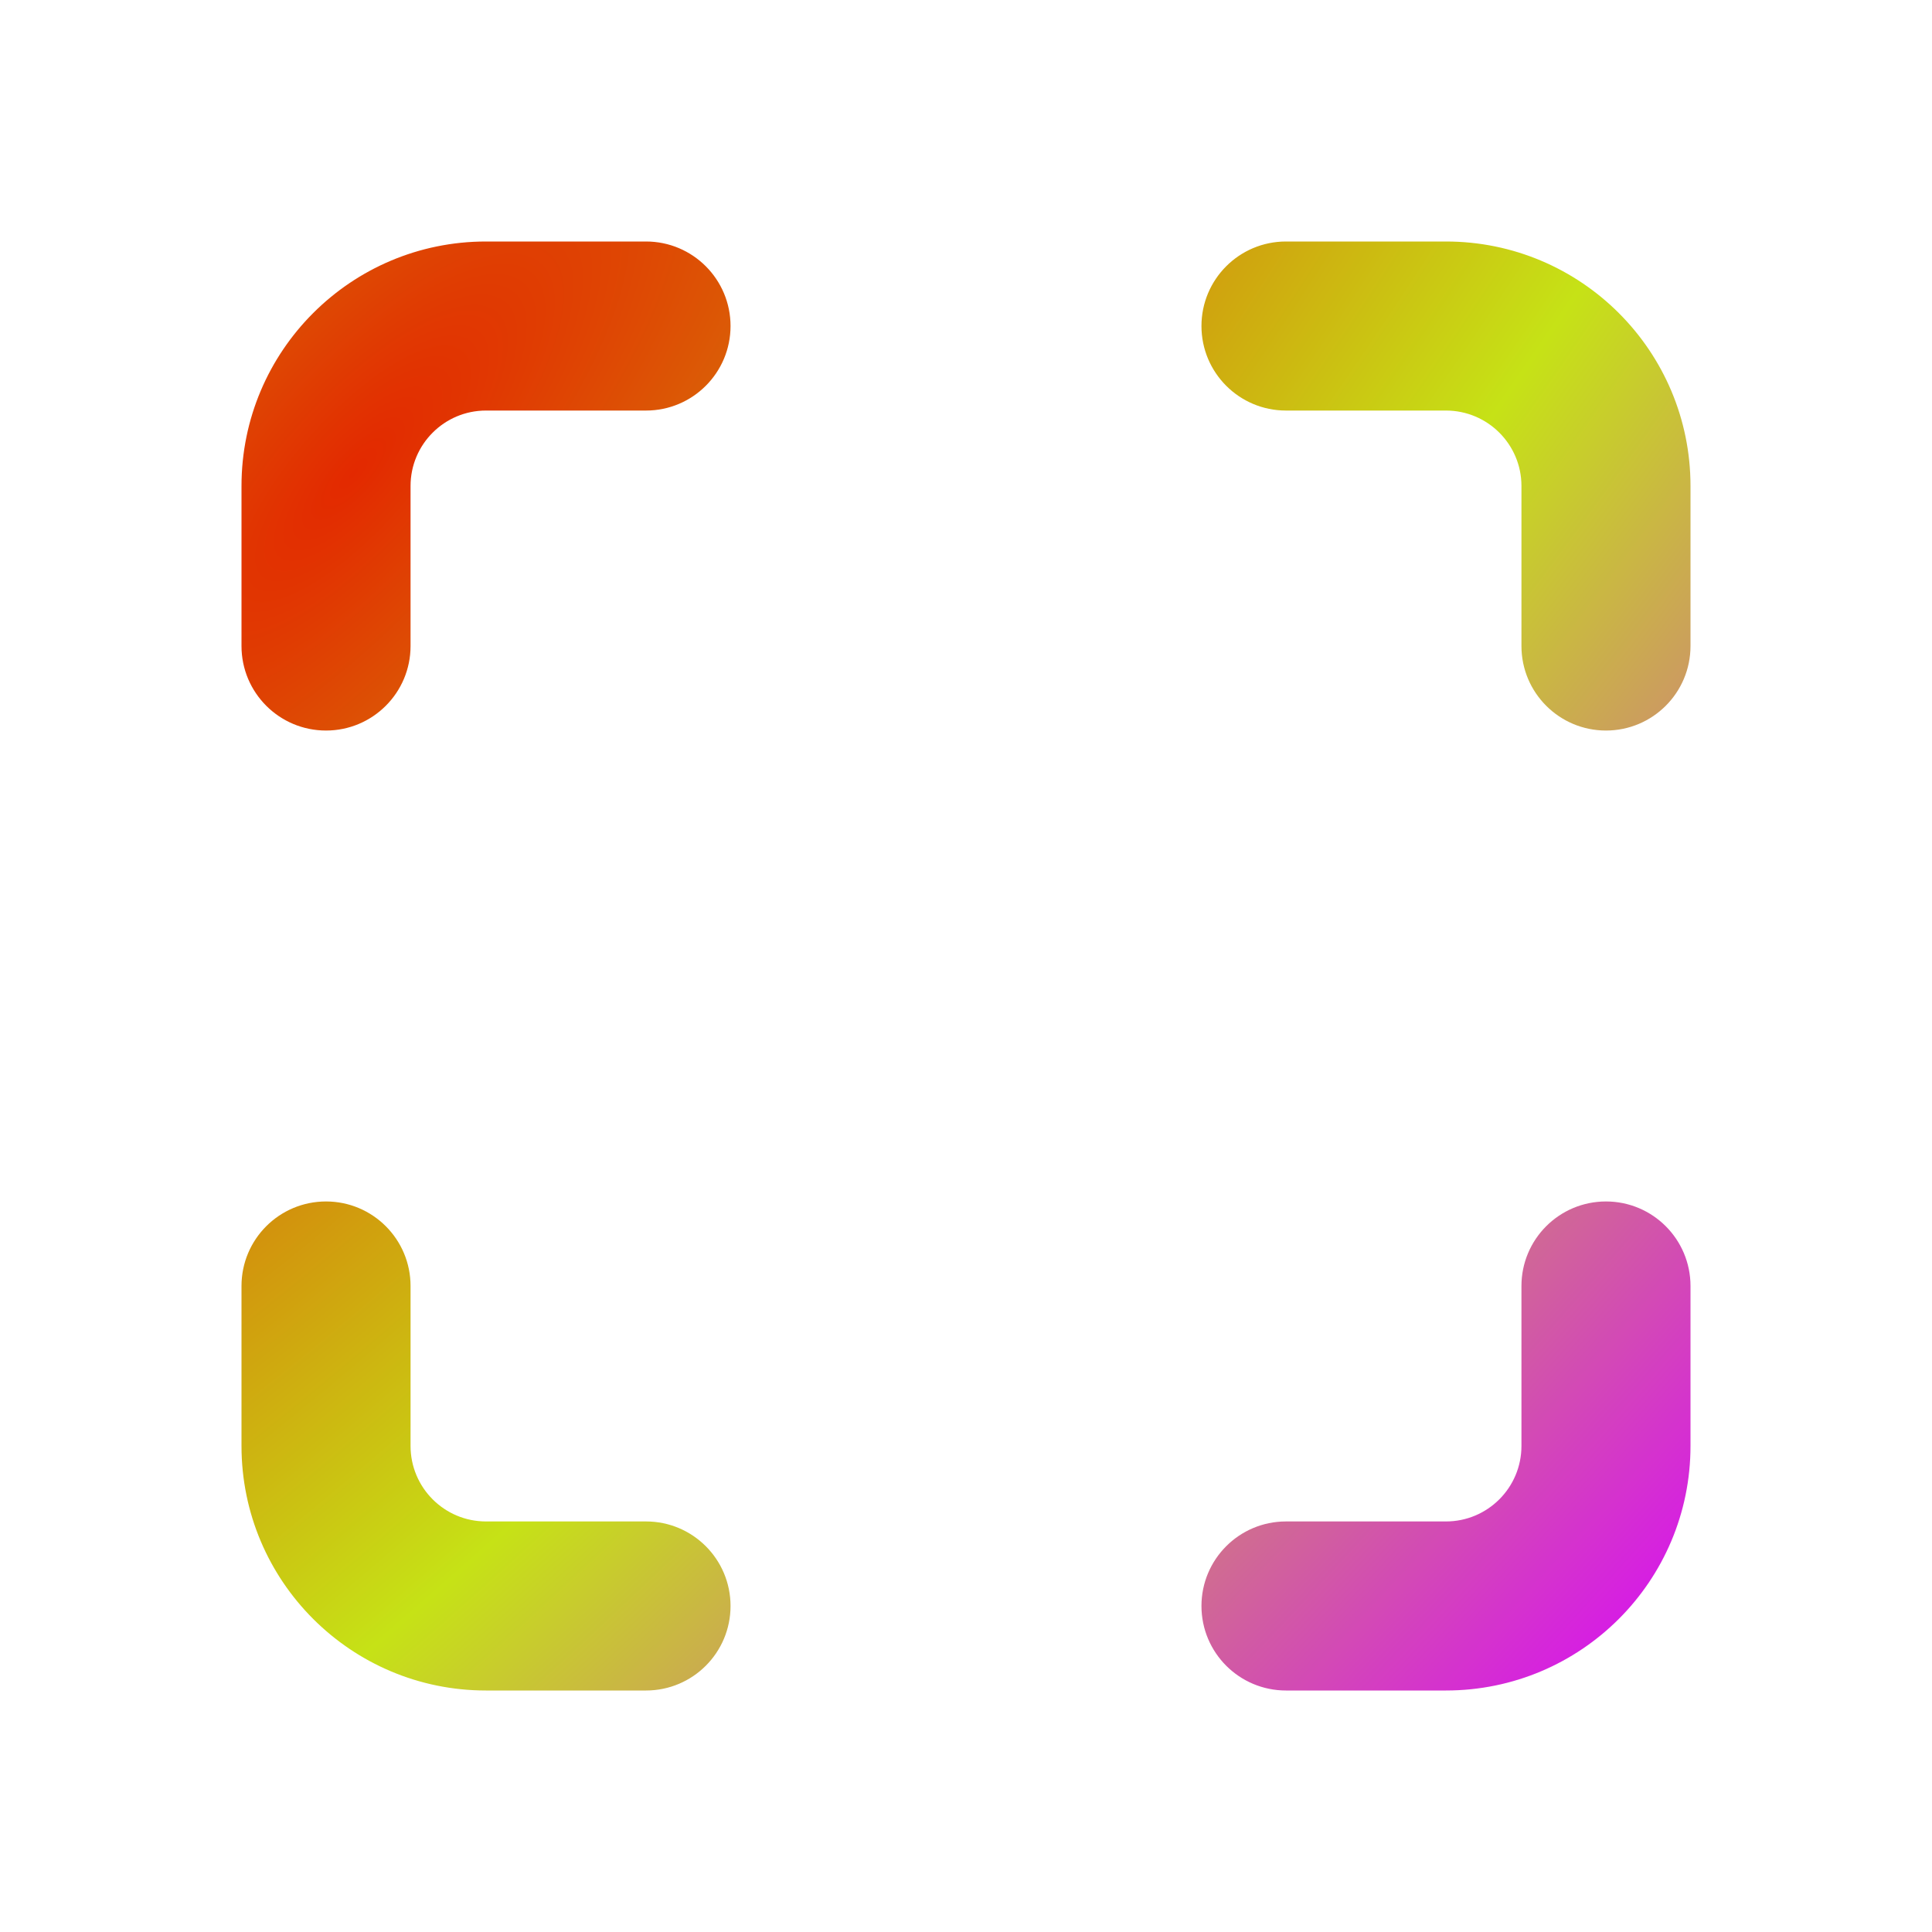
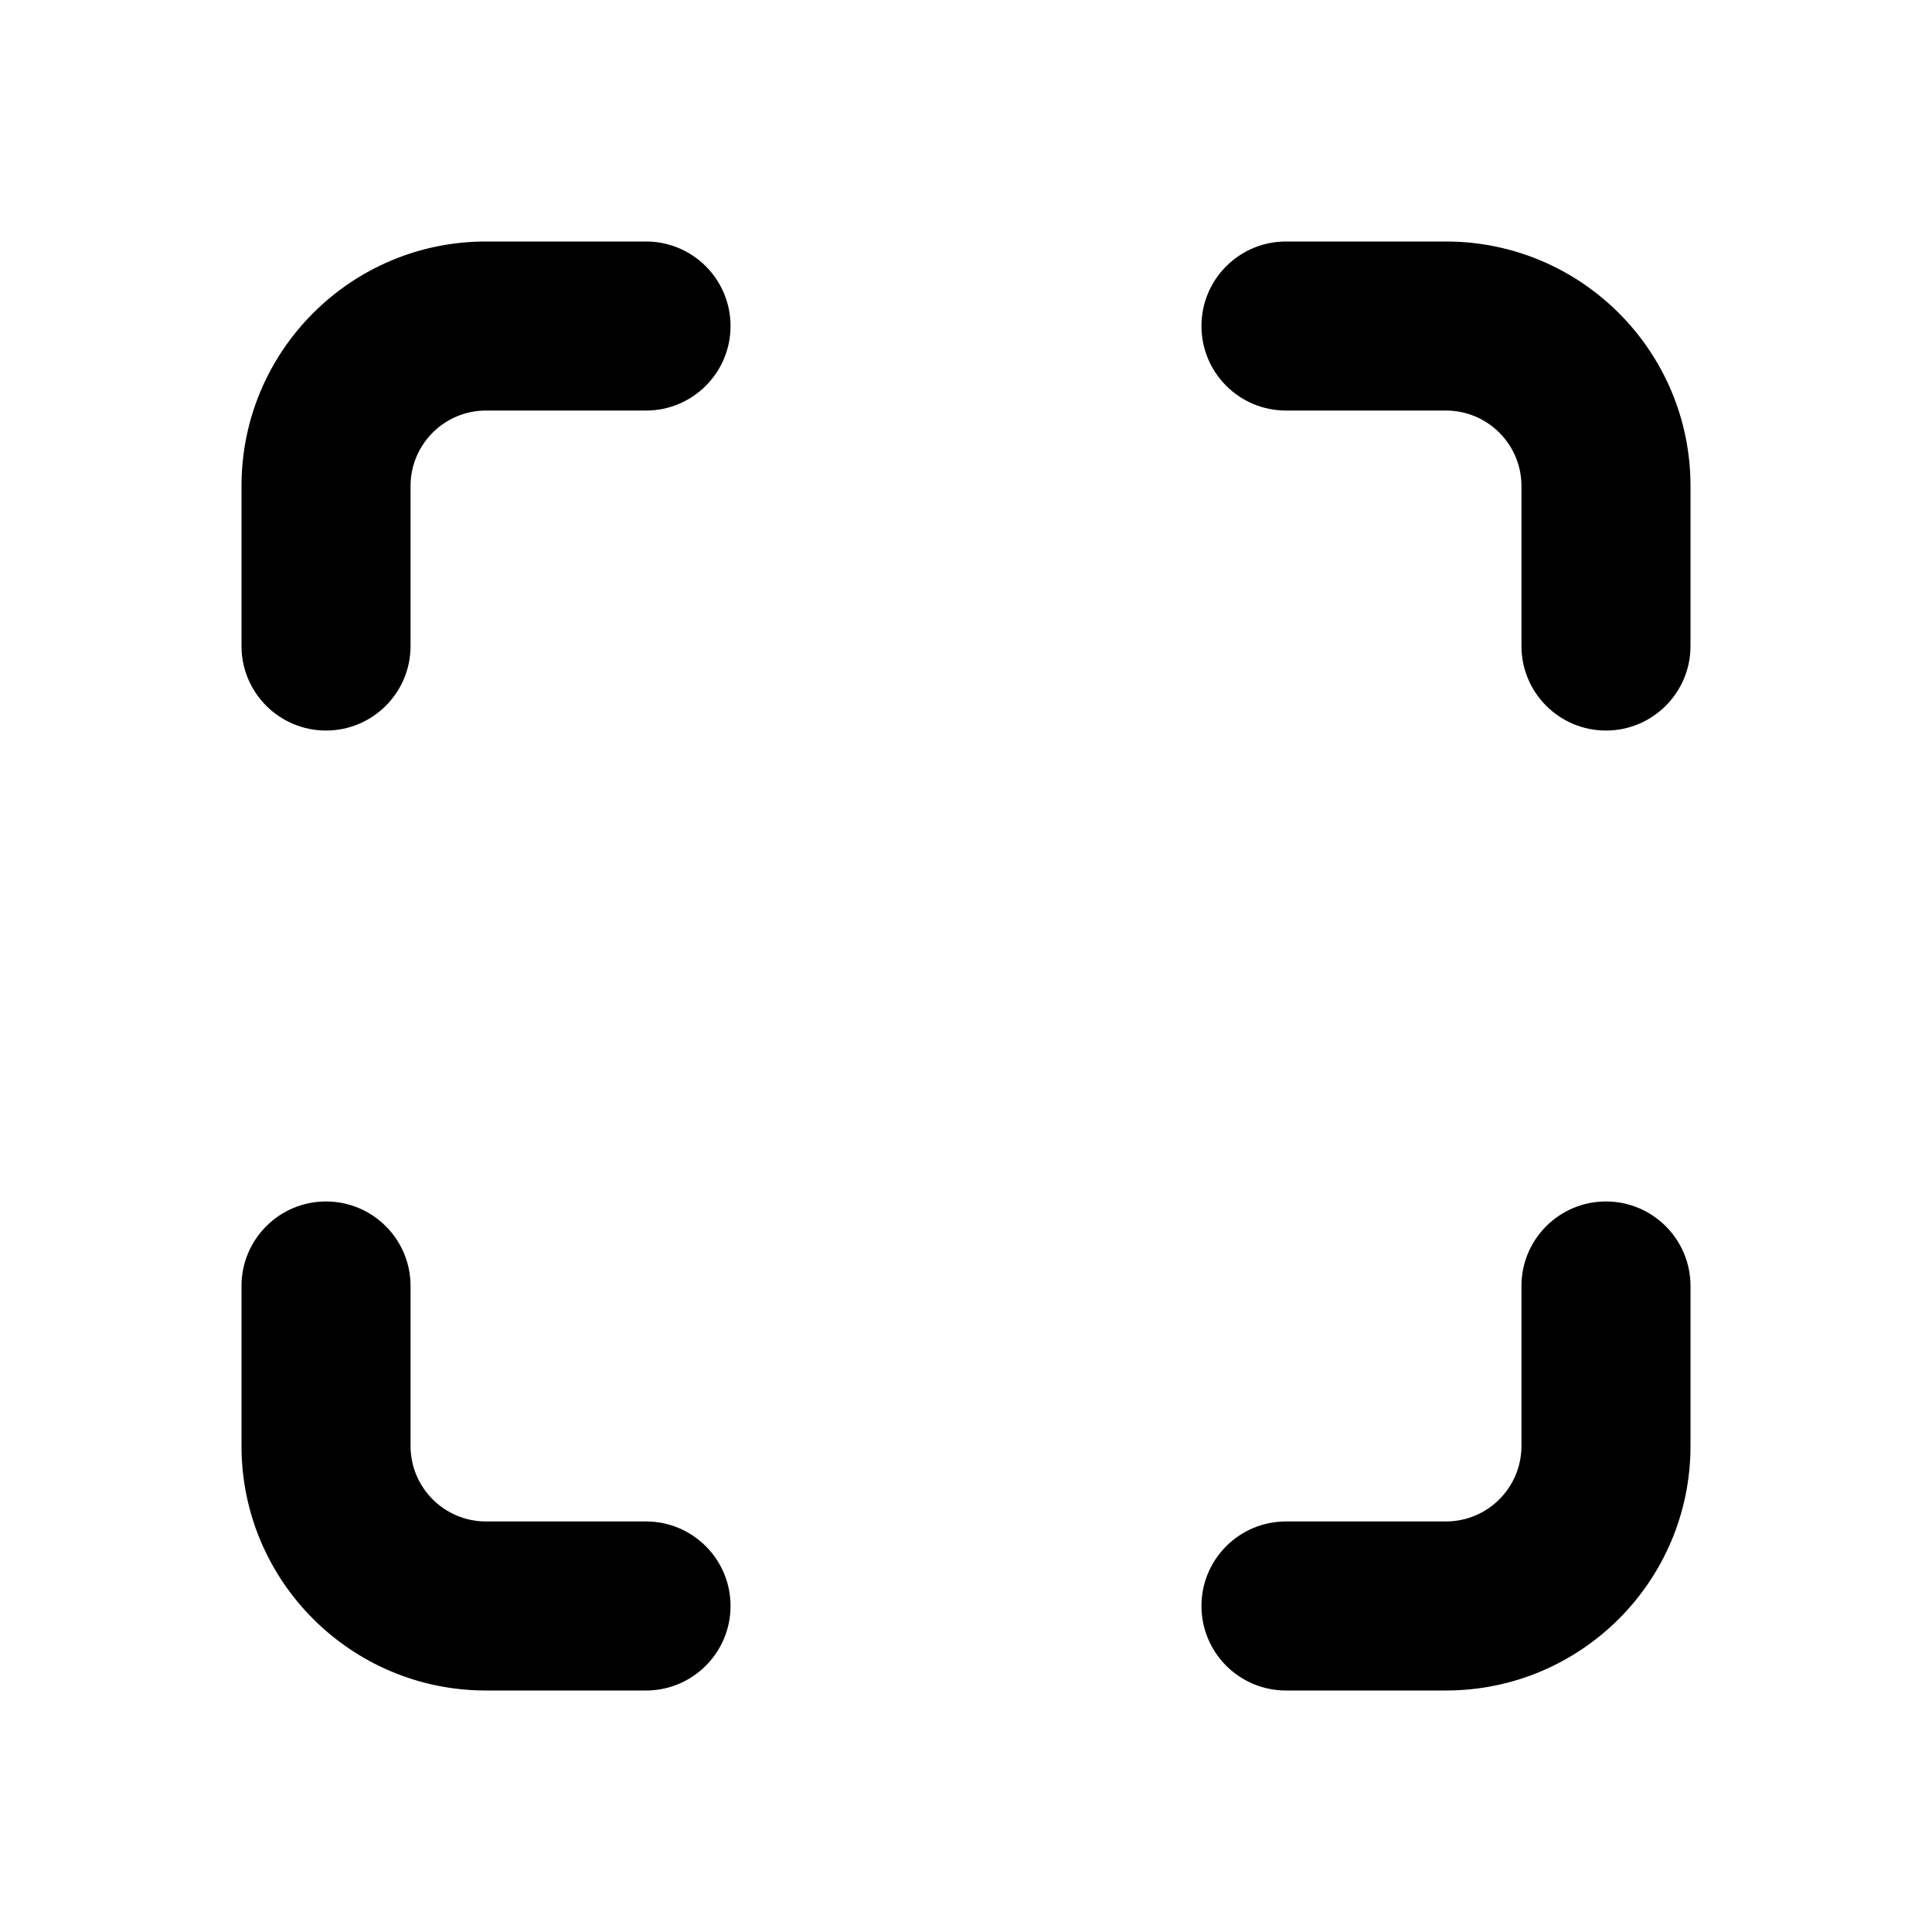
<svg xmlns="http://www.w3.org/2000/svg" width="24" height="24" viewBox="0 0 24 24" fill="none">
-   <path fill-rule="evenodd" clip-rule="evenodd" d="M6.037 5.1C5.52 5.1 5.1 5.52 5.1 6.037V8.025C5.1 8.605 4.63 9.075 4.05 9.075C3.47 9.075 3 8.605 3 8.025V6.037C3 4.36 4.36 3 6.037 3H8.025C8.605 3 9.075 3.47 9.075 4.05C9.075 4.63 8.605 5.1 8.025 5.1H6.037Z" fill="url(#paint0_diamond_4223_20071)" />
-   <path fill-rule="evenodd" clip-rule="evenodd" d="M4.05 14.925C4.63 14.925 5.1 15.395 5.1 15.975V17.962C5.1 18.48 5.52 18.9 6.037 18.9H8.025C8.605 18.9 9.075 19.37 9.075 19.95C9.075 20.53 8.605 21 8.025 21H6.037C4.36 21 3 19.64 3 17.962V15.975C3 15.395 3.47 14.925 4.05 14.925Z" fill="url(#paint1_diamond_4223_20071)" />
-   <path fill-rule="evenodd" clip-rule="evenodd" d="M14.925 4.05C14.925 3.47 15.395 3 15.975 3H17.962C19.64 3 21 4.36 21 6.037V8.025C21 8.605 20.53 9.075 19.95 9.075C19.37 9.075 18.9 8.605 18.9 8.025V6.037C18.9 5.52 18.48 5.1 17.962 5.1H15.975C15.395 5.1 14.925 4.63 14.925 4.05Z" fill="url(#paint2_diamond_4223_20071)" />
-   <path fill-rule="evenodd" clip-rule="evenodd" d="M19.95 14.925C20.53 14.925 21 15.395 21 15.975V17.962C21 19.64 19.64 21 17.962 21H15.975C15.395 21 14.925 20.53 14.925 19.95C14.925 19.37 15.395 18.9 15.975 18.9H17.962C18.48 18.9 18.9 18.48 18.9 17.962V15.975C18.9 15.395 19.37 14.925 19.95 14.925Z" fill="url(#paint3_diamond_4223_20071)" />
-   <defs>
-     <radialGradient id="paint0_diamond_4223_20071" cx="0" cy="0" r="1" gradientUnits="userSpaceOnUse" gradientTransform="translate(4.3239 5.93662) rotate(42.0912) scale(22.4722 64.59)">
-       <stop stop-color="#E32900" />
-       <stop offset="0.473" stop-color="#C6E216" />
-       <stop offset="1" stop-color="#D808FA" />
-     </radialGradient>
-     <radialGradient id="paint1_diamond_4223_20071" cx="0" cy="0" r="1" gradientUnits="userSpaceOnUse" gradientTransform="translate(4.3239 5.93662) rotate(42.0912) scale(22.4722 64.59)">
-       <stop stop-color="#E32900" />
-       <stop offset="0.473" stop-color="#C6E216" />
-       <stop offset="1" stop-color="#D808FA" />
-     </radialGradient>
-     <radialGradient id="paint2_diamond_4223_20071" cx="0" cy="0" r="1" gradientUnits="userSpaceOnUse" gradientTransform="translate(4.3239 5.93662) rotate(42.0912) scale(22.4722 64.59)">
-       <stop stop-color="#E32900" />
-       <stop offset="0.473" stop-color="#C6E216" />
-       <stop offset="1" stop-color="#D808FA" />
-     </radialGradient>
-     <radialGradient id="paint3_diamond_4223_20071" cx="0" cy="0" r="1" gradientUnits="userSpaceOnUse" gradientTransform="translate(4.3239 5.93662) rotate(42.0912) scale(22.4722 64.59)">
-       <stop stop-color="#E32900" />
-       <stop offset="0.473" stop-color="#C6E216" />
-       <stop offset="1" stop-color="#D808FA" />
-     </radialGradient>
-   </defs>
+   <path fill-rule="evenodd" clip-rule="evenodd" d="M6.037 5.1C5.52 5.1 5.1 5.52 5.1 6.037V8.025C5.1 8.605 4.63 9.075 4.05 9.075C3.47 9.075 3 8.605 3 8.025V6.037C3 4.36 4.36 3 6.037 3H8.025C8.605 3 9.075 3.47 9.075 4.05C9.075 4.63 8.605 5.1 8.025 5.1H6.037Z" fill="black" />
+   <path fill-rule="evenodd" clip-rule="evenodd" d="M4.05 14.925C4.63 14.925 5.1 15.395 5.1 15.975V17.962C5.1 18.48 5.52 18.9 6.037 18.9H8.025C8.605 18.9 9.075 19.37 9.075 19.95C9.075 20.53 8.605 21 8.025 21H6.037C4.36 21 3 19.64 3 17.962V15.975C3 15.395 3.47 14.925 4.05 14.925Z" fill="black" />
+   <path fill-rule="evenodd" clip-rule="evenodd" d="M14.925 4.05C14.925 3.47 15.395 3 15.975 3H17.962C19.64 3 21 4.36 21 6.037V8.025C21 8.605 20.53 9.075 19.95 9.075C19.37 9.075 18.9 8.605 18.9 8.025V6.037C18.9 5.52 18.48 5.1 17.962 5.1H15.975C15.395 5.1 14.925 4.63 14.925 4.05Z" fill="black" />
+   <path fill-rule="evenodd" clip-rule="evenodd" d="M19.95 14.925C20.53 14.925 21 15.395 21 15.975V17.962C21 19.64 19.64 21 17.962 21H15.975C15.395 21 14.925 20.53 14.925 19.95C14.925 19.37 15.395 18.9 15.975 18.9H17.962C18.48 18.9 18.9 18.48 18.9 17.962V15.975C18.9 15.395 19.37 14.925 19.95 14.925Z" fill="black" />
</svg>
